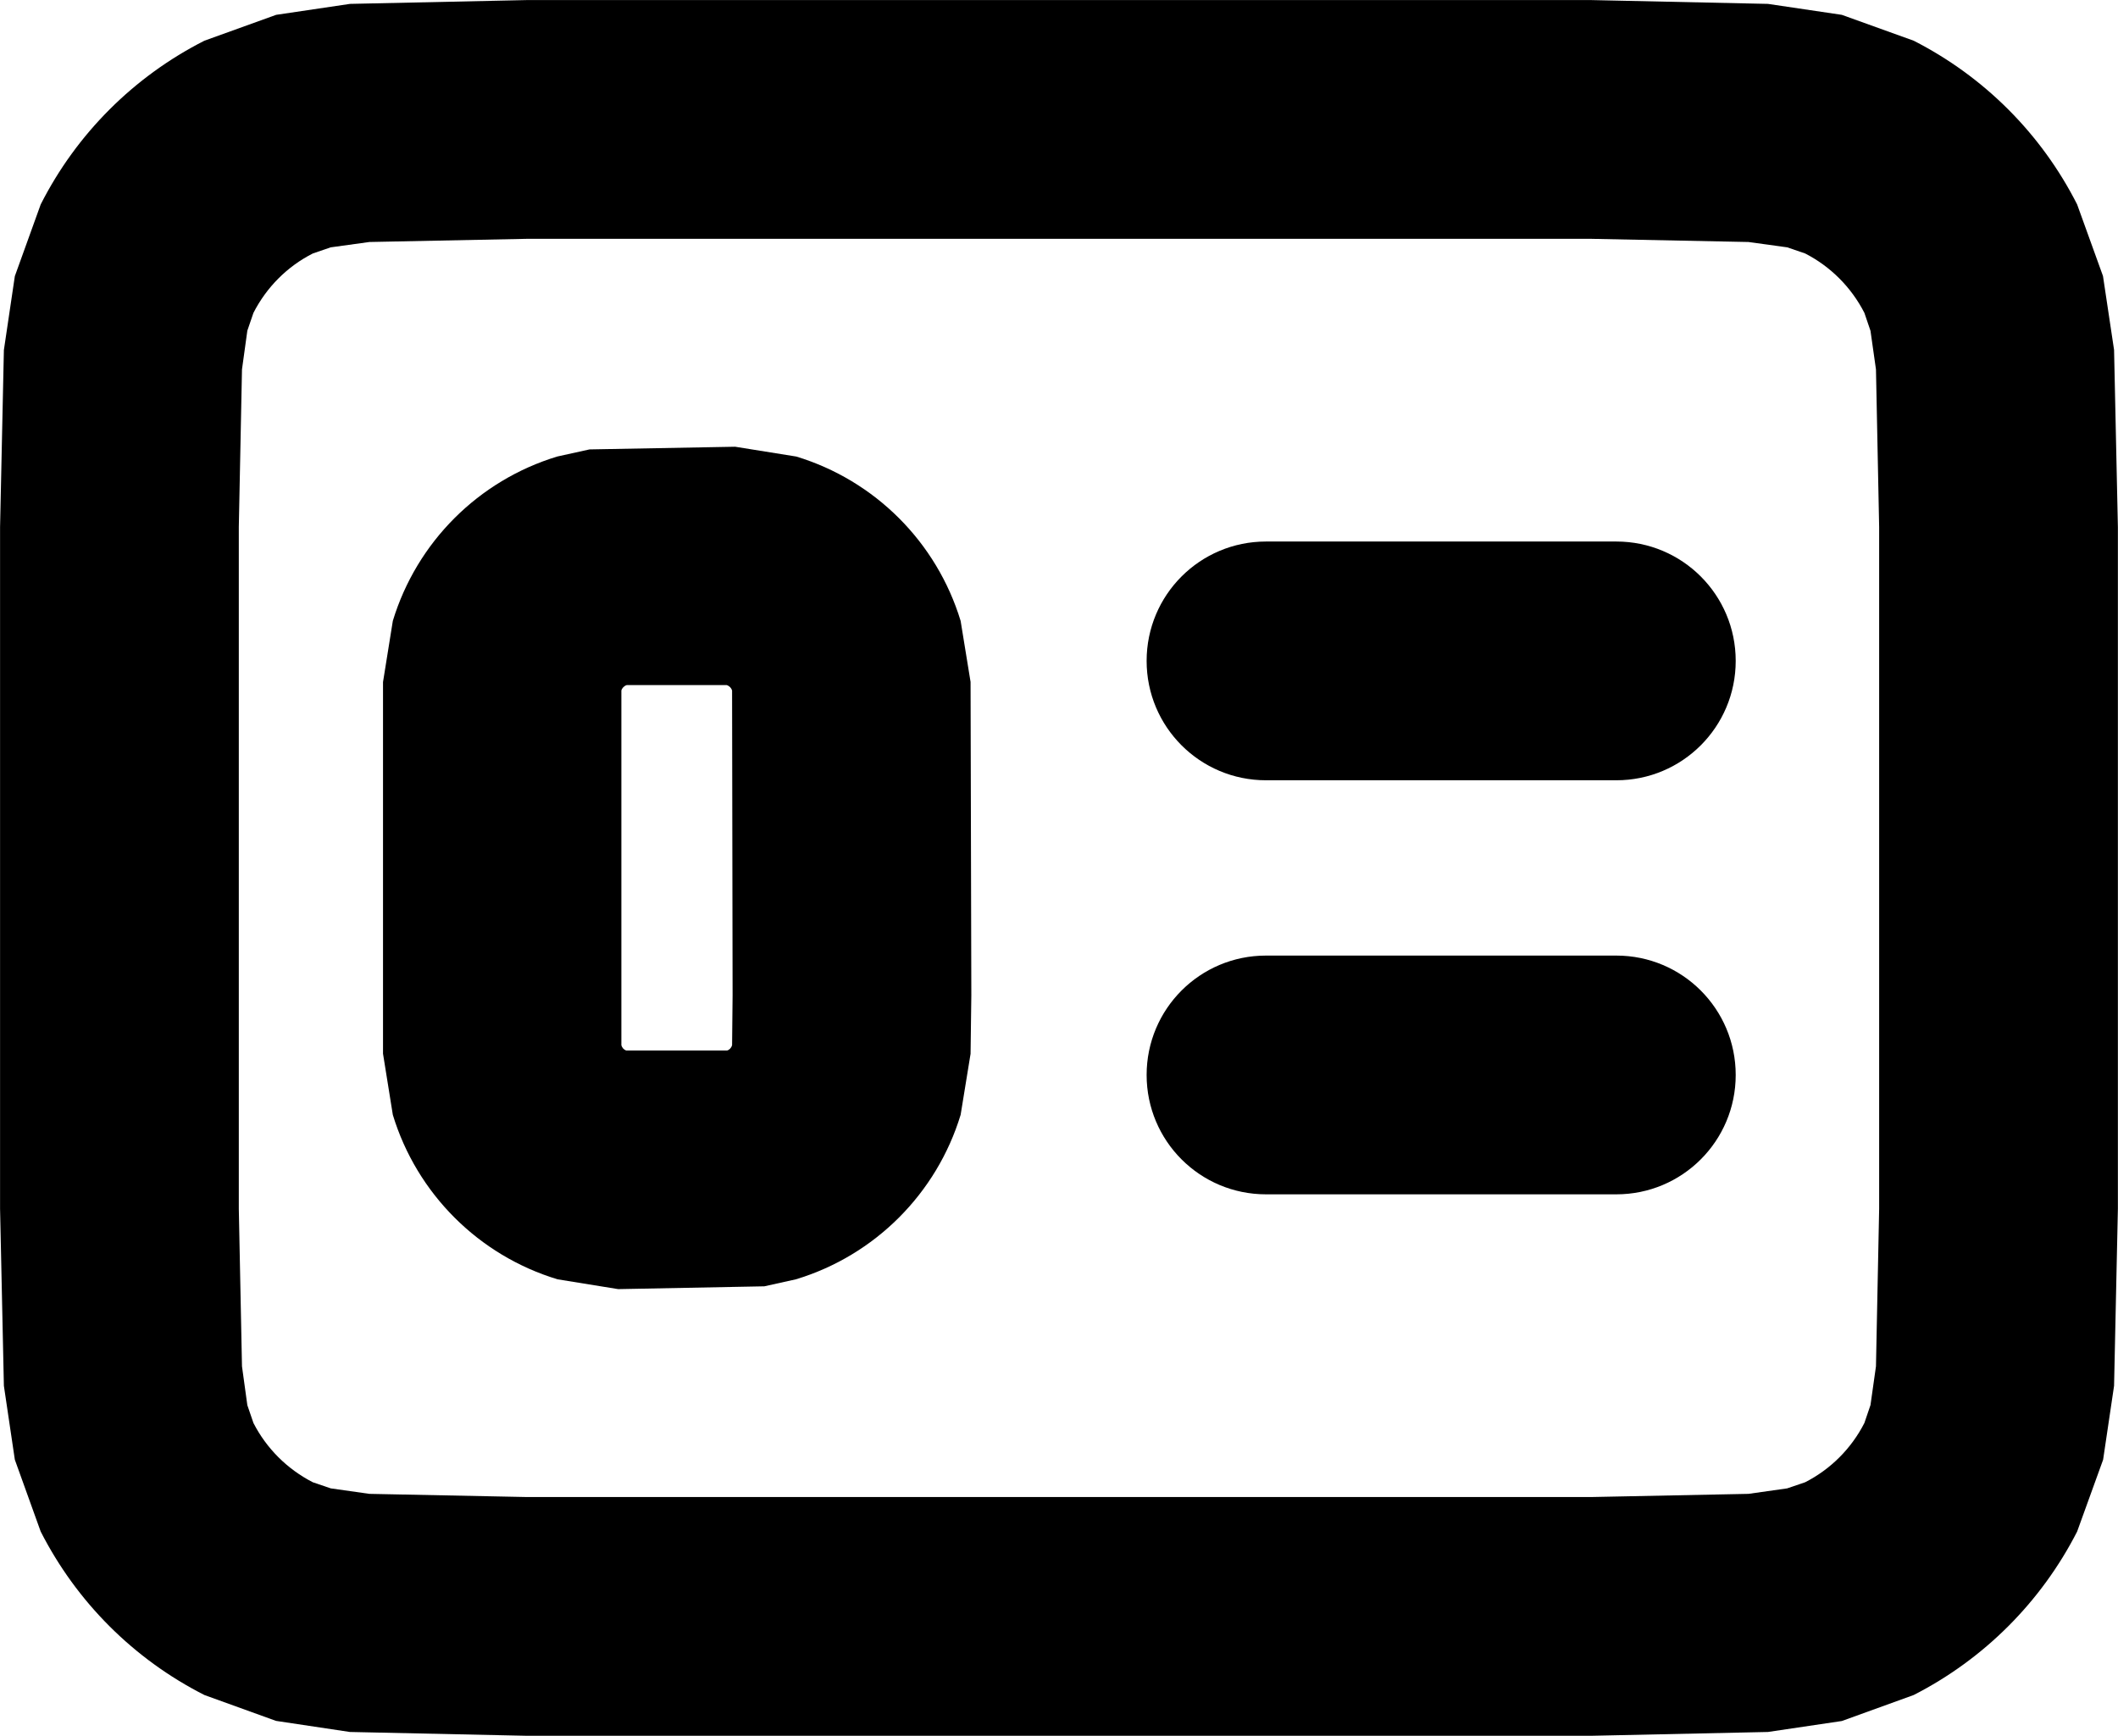
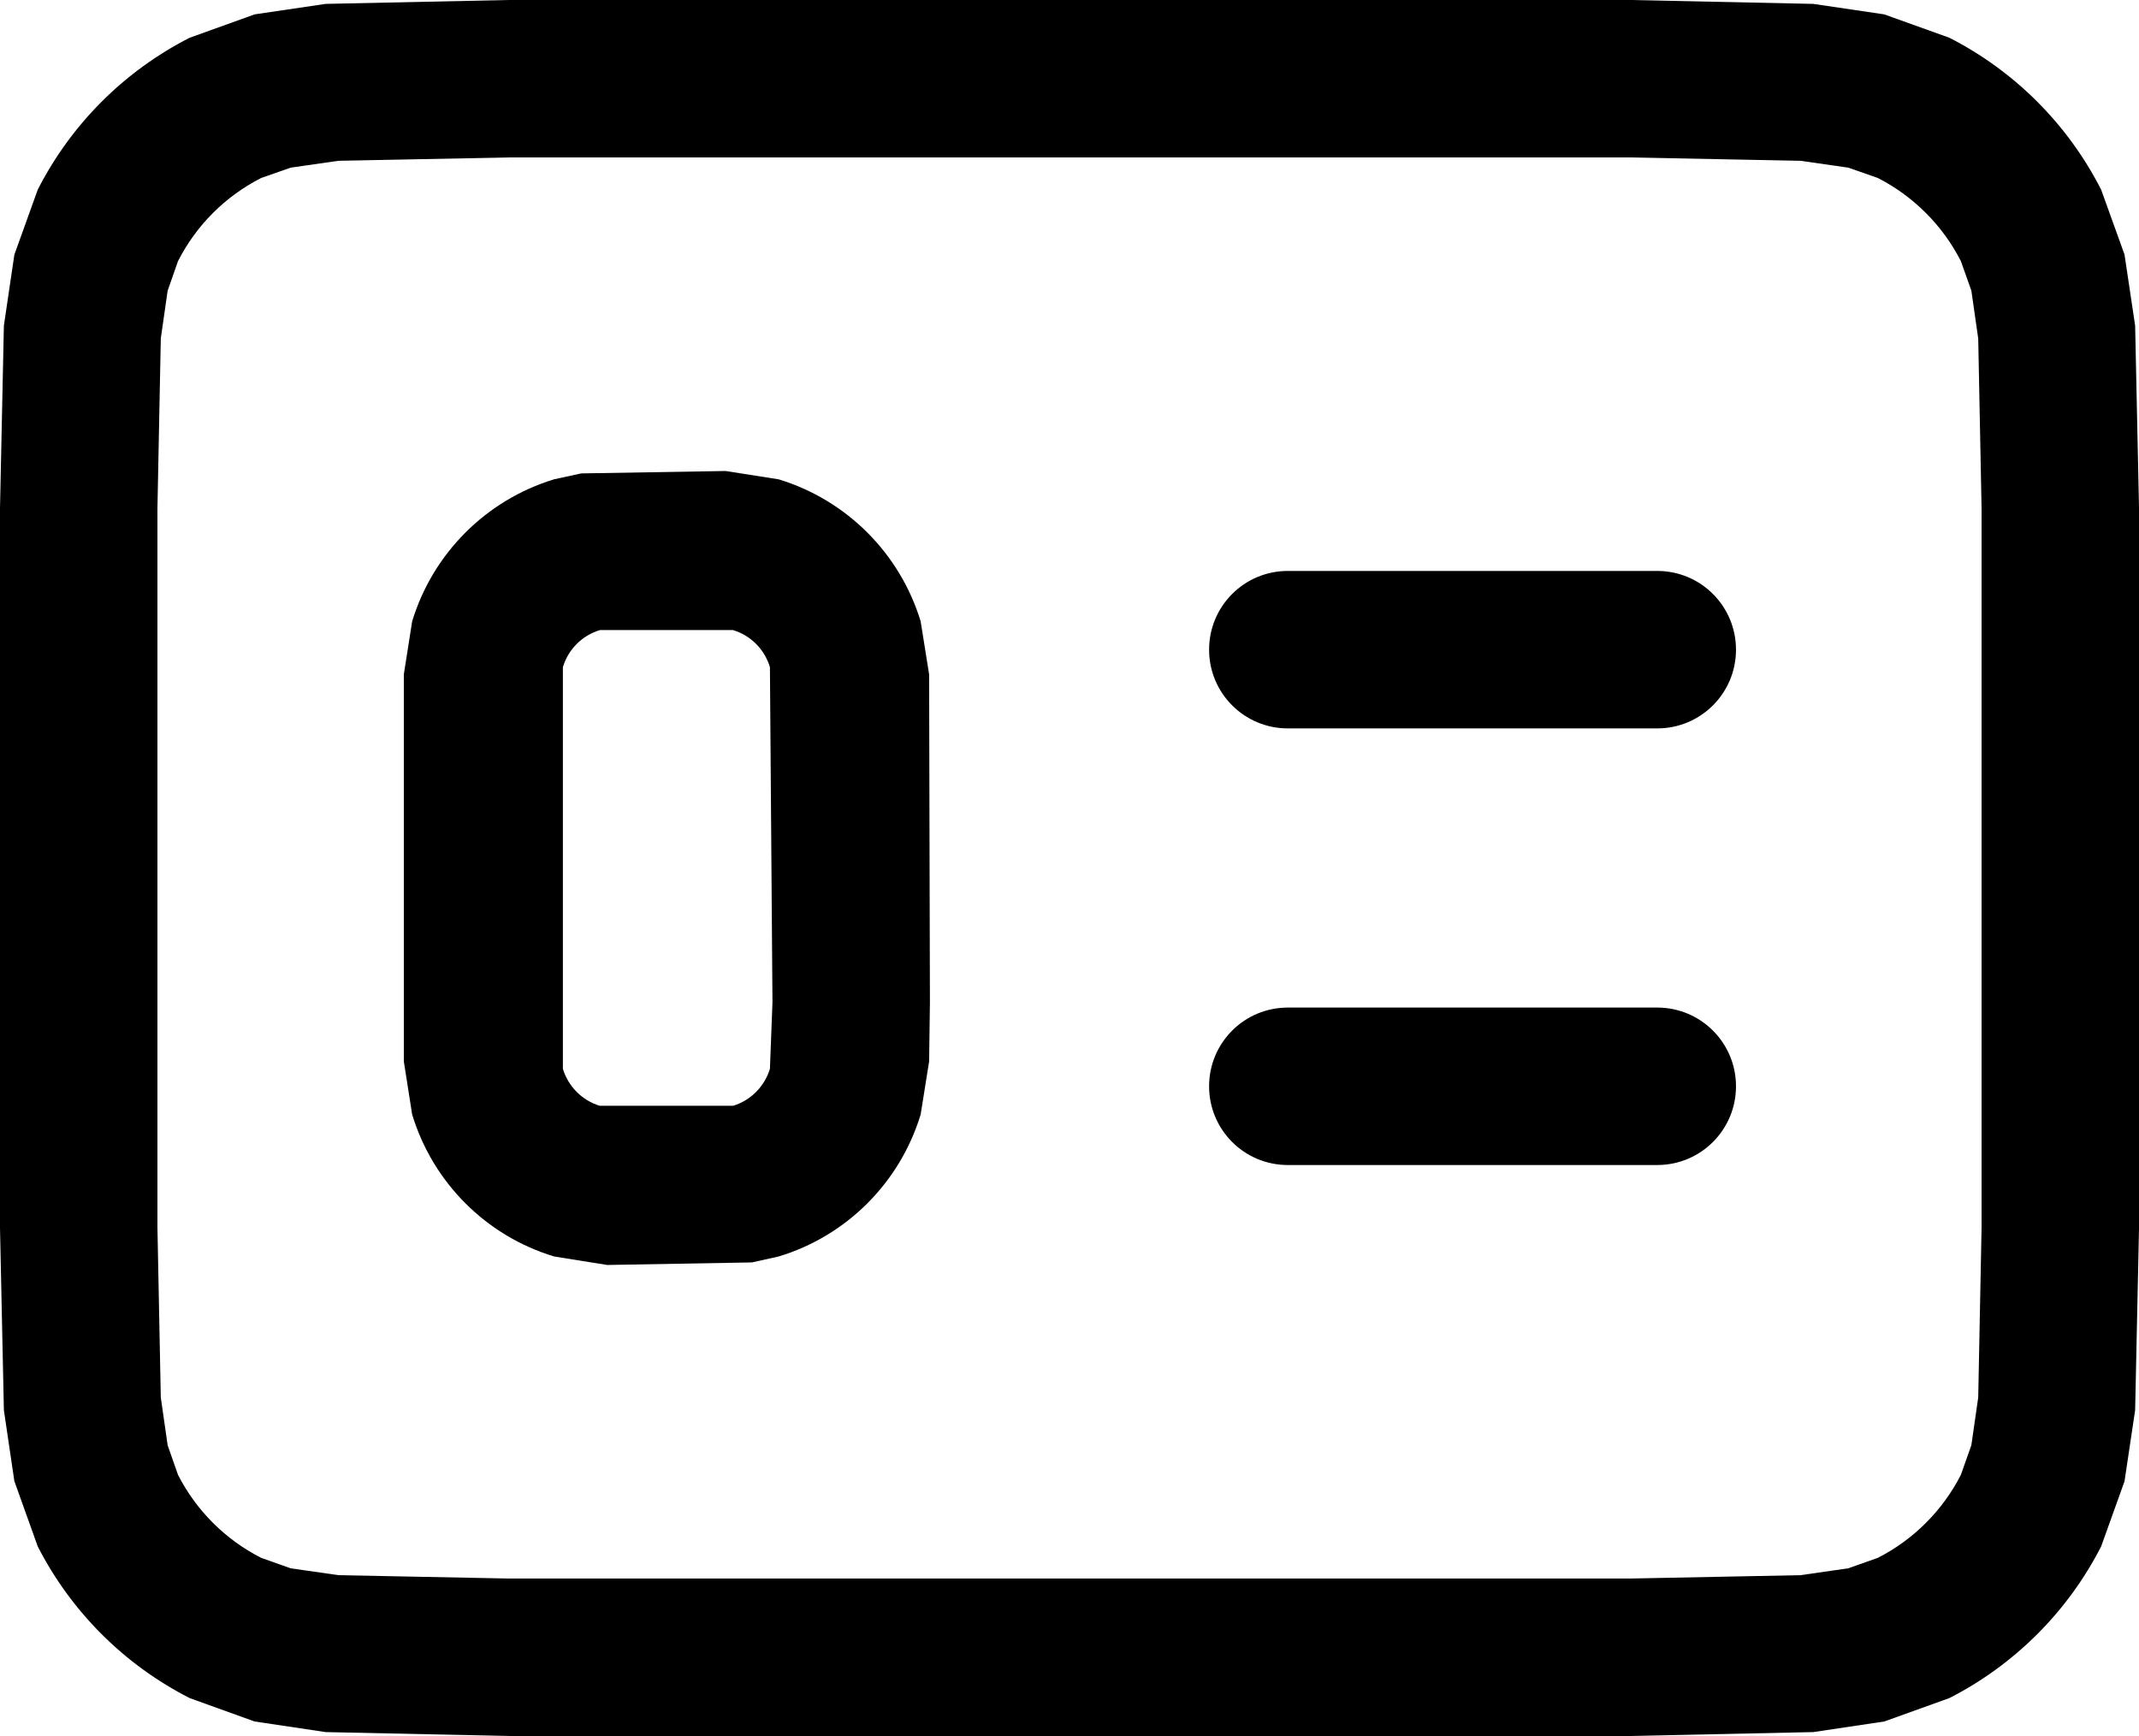
- <svg version="1.1" viewBox="0 0 13.278 10.882">
-   <g id="s" transform="matrix(0.79866 0 0 0.79866 -1.34774 -2.94506)">
-     <path d="M14.175 3.688L5.825 3.688L4.435 3.718L3.855 3.804L3.292 4.007C2.738 4.288 2.288 4.738 2.007 5.292L1.804 5.855L1.718 6.435L1.688 7.825L1.688 13.175L1.718 14.565L1.804 15.145L2.007 15.709C2.289 16.262 2.738 16.711 3.292 16.992L3.854 17.195L4.434 17.282L5.825 17.312L14.175 17.312L15.565 17.282L16.145 17.196L16.709 16.992C17.261 16.71 17.71 16.261 17.992 15.709L18.196 15.145L18.282 14.565L18.312 13.175L18.312 7.825L18.282 6.434L18.195 5.854L17.992 5.292C17.711 4.738 17.262 4.289 16.709 4.007L16.145 3.804L15.565 3.718L14.175 3.688ZM14.175 5.562L15.412 5.587L15.717 5.629L15.857 5.677C16.056 5.779 16.219 5.942 16.322 6.143L16.37 6.284L16.413 6.587L16.438 7.825L16.438 13.175L16.413 14.412L16.37 14.716L16.322 14.857C16.22 15.057 16.057 15.22 15.857 15.322L15.716 15.37L15.412 15.413L14.175 15.438L5.825 15.438L4.587 15.413L4.284 15.37L4.143 15.322C3.942 15.219 3.779 15.056 3.677 14.857L3.629 14.717L3.587 14.412L3.562 13.175L3.562 7.825L3.587 6.587L3.629 6.283L3.677 6.143C3.78 5.942 3.942 5.779 4.143 5.677L4.283 5.629L4.587 5.587L5.825 5.562L14.175 5.562ZM9.312 11.5L9.306 9.04L9.228 8.561C9.04 7.943 8.556 7.459 7.938 7.271L7.458 7.194L6.315 7.215L6.061 7.271C5.443 7.459 4.959 7.943 4.771 8.561L4.694 9.041L4.694 11.958L4.771 12.438C4.959 13.056 5.445 13.542 6.064 13.729L6.54 13.806L7.687 13.784L7.935 13.729C8.554 13.542 9.04 13.056 9.228 12.438L9.306 11.959L9.312 11.5ZM7.438 11.5L7.434 11.892C7.428 11.912 7.413 11.928 7.395 11.933L6.604 11.933C6.585 11.928 6.571 11.912 6.565 11.892L6.565 9.107C6.571 9.087 6.587 9.071 6.607 9.065L7.392 9.065C7.412 9.071 7.428 9.087 7.434 9.107L7.438 11.5ZM11.625 9.812L14.375 9.812C14.893 9.812 15.312 9.393 15.312 8.875C15.312 8.357 14.893 7.938 14.375 7.938L11.625 7.938C11.107 7.938 10.688 8.357 10.688 8.875C10.688 9.393 11.107 9.812 11.625 9.812ZM11.625 13.062L14.375 13.062C14.893 13.062 15.312 12.643 15.312 12.125C15.312 11.607 14.893 11.188 14.375 11.188L11.625 11.188C11.107 11.188 10.688 11.607 10.688 12.125C10.688 12.643 11.107 13.062 11.625 13.062Z" />
+ <svg version="1.1" viewBox="0 0 12.716 10.32">
+   <g id="s" transform="matrix(0.79866 0 0 0.79866 -1.62855 -3.22587)">
+     <path d="M14.175 4.039L5.825 4.039L4.463 4.068L3.935 4.146L3.451 4.32C2.964 4.568 2.568 4.964 2.32 5.451L2.146 5.935L2.068 6.463L2.039 7.825L2.039 13.175L2.068 14.536L2.146 15.064L2.32 15.55C2.568 16.035 2.964 16.431 3.451 16.679L3.934 16.853L4.463 16.932L5.825 16.961L14.175 16.961L15.536 16.932L16.065 16.853L16.549 16.679C17.035 16.431 17.431 16.035 17.679 15.55L17.853 15.065L17.932 14.536L17.961 13.175L17.961 7.825L17.932 6.463L17.853 5.934L17.679 5.451C17.431 4.964 17.035 4.568 16.549 4.32L16.064 4.146L15.536 4.068L14.175 4.039ZM14.175 5.211L15.441 5.236L15.797 5.287L16.017 5.364C16.282 5.5 16.499 5.716 16.635 5.983L16.713 6.203L16.764 6.559L16.789 7.825L16.789 13.175L16.764 14.441L16.713 14.796L16.635 15.017C16.499 15.283 16.283 15.499 16.017 15.635L15.796 15.713L15.441 15.764L14.175 15.789L5.825 15.789L4.559 15.764L4.203 15.713L3.983 15.635C3.716 15.499 3.5 15.283 3.364 15.017L3.287 14.797L3.236 14.441L3.211 13.175L3.211 7.825L3.236 6.558L3.287 6.203L3.364 5.983C3.5 5.716 3.716 5.5 3.983 5.364L4.203 5.287L4.558 5.236L5.825 5.211L14.175 5.211ZM8.961 11.5L8.955 9.059L8.892 8.664C8.738 8.158 8.341 7.761 7.835 7.607L7.44 7.545L6.365 7.563L6.163 7.607C5.658 7.761 5.261 8.158 5.107 8.664L5.045 9.059L5.045 11.94L5.107 12.335C5.261 12.842 5.659 13.24 6.165 13.392L6.559 13.455L7.636 13.436L7.834 13.392C8.34 13.24 8.738 12.842 8.892 12.335L8.955 11.94L8.961 11.5ZM7.789 11.5L7.77 11.995C7.73 12.126 7.628 12.23 7.496 12.27L6.503 12.27C6.371 12.23 6.269 12.126 6.229 11.995L6.229 9.005C6.269 8.872 6.372 8.769 6.505 8.729L7.495 8.729C7.627 8.769 7.73 8.872 7.77 9.005L7.789 11.5ZM11.625 9.461L14.375 9.461C14.699 9.461 14.961 9.199 14.961 8.875C14.961 8.551 14.699 8.289 14.375 8.289L11.625 8.289C11.301 8.289 11.039 8.551 11.039 8.875C11.039 9.199 11.301 9.461 11.625 9.461ZM11.625 12.711L14.375 12.711C14.699 12.711 14.961 12.449 14.961 12.125C14.961 11.801 14.699 11.539 14.375 11.539L11.625 11.539C11.301 11.539 11.039 11.801 11.039 12.125C11.039 12.449 11.301 12.711 11.625 12.711Z" />
  </g>
</svg>
